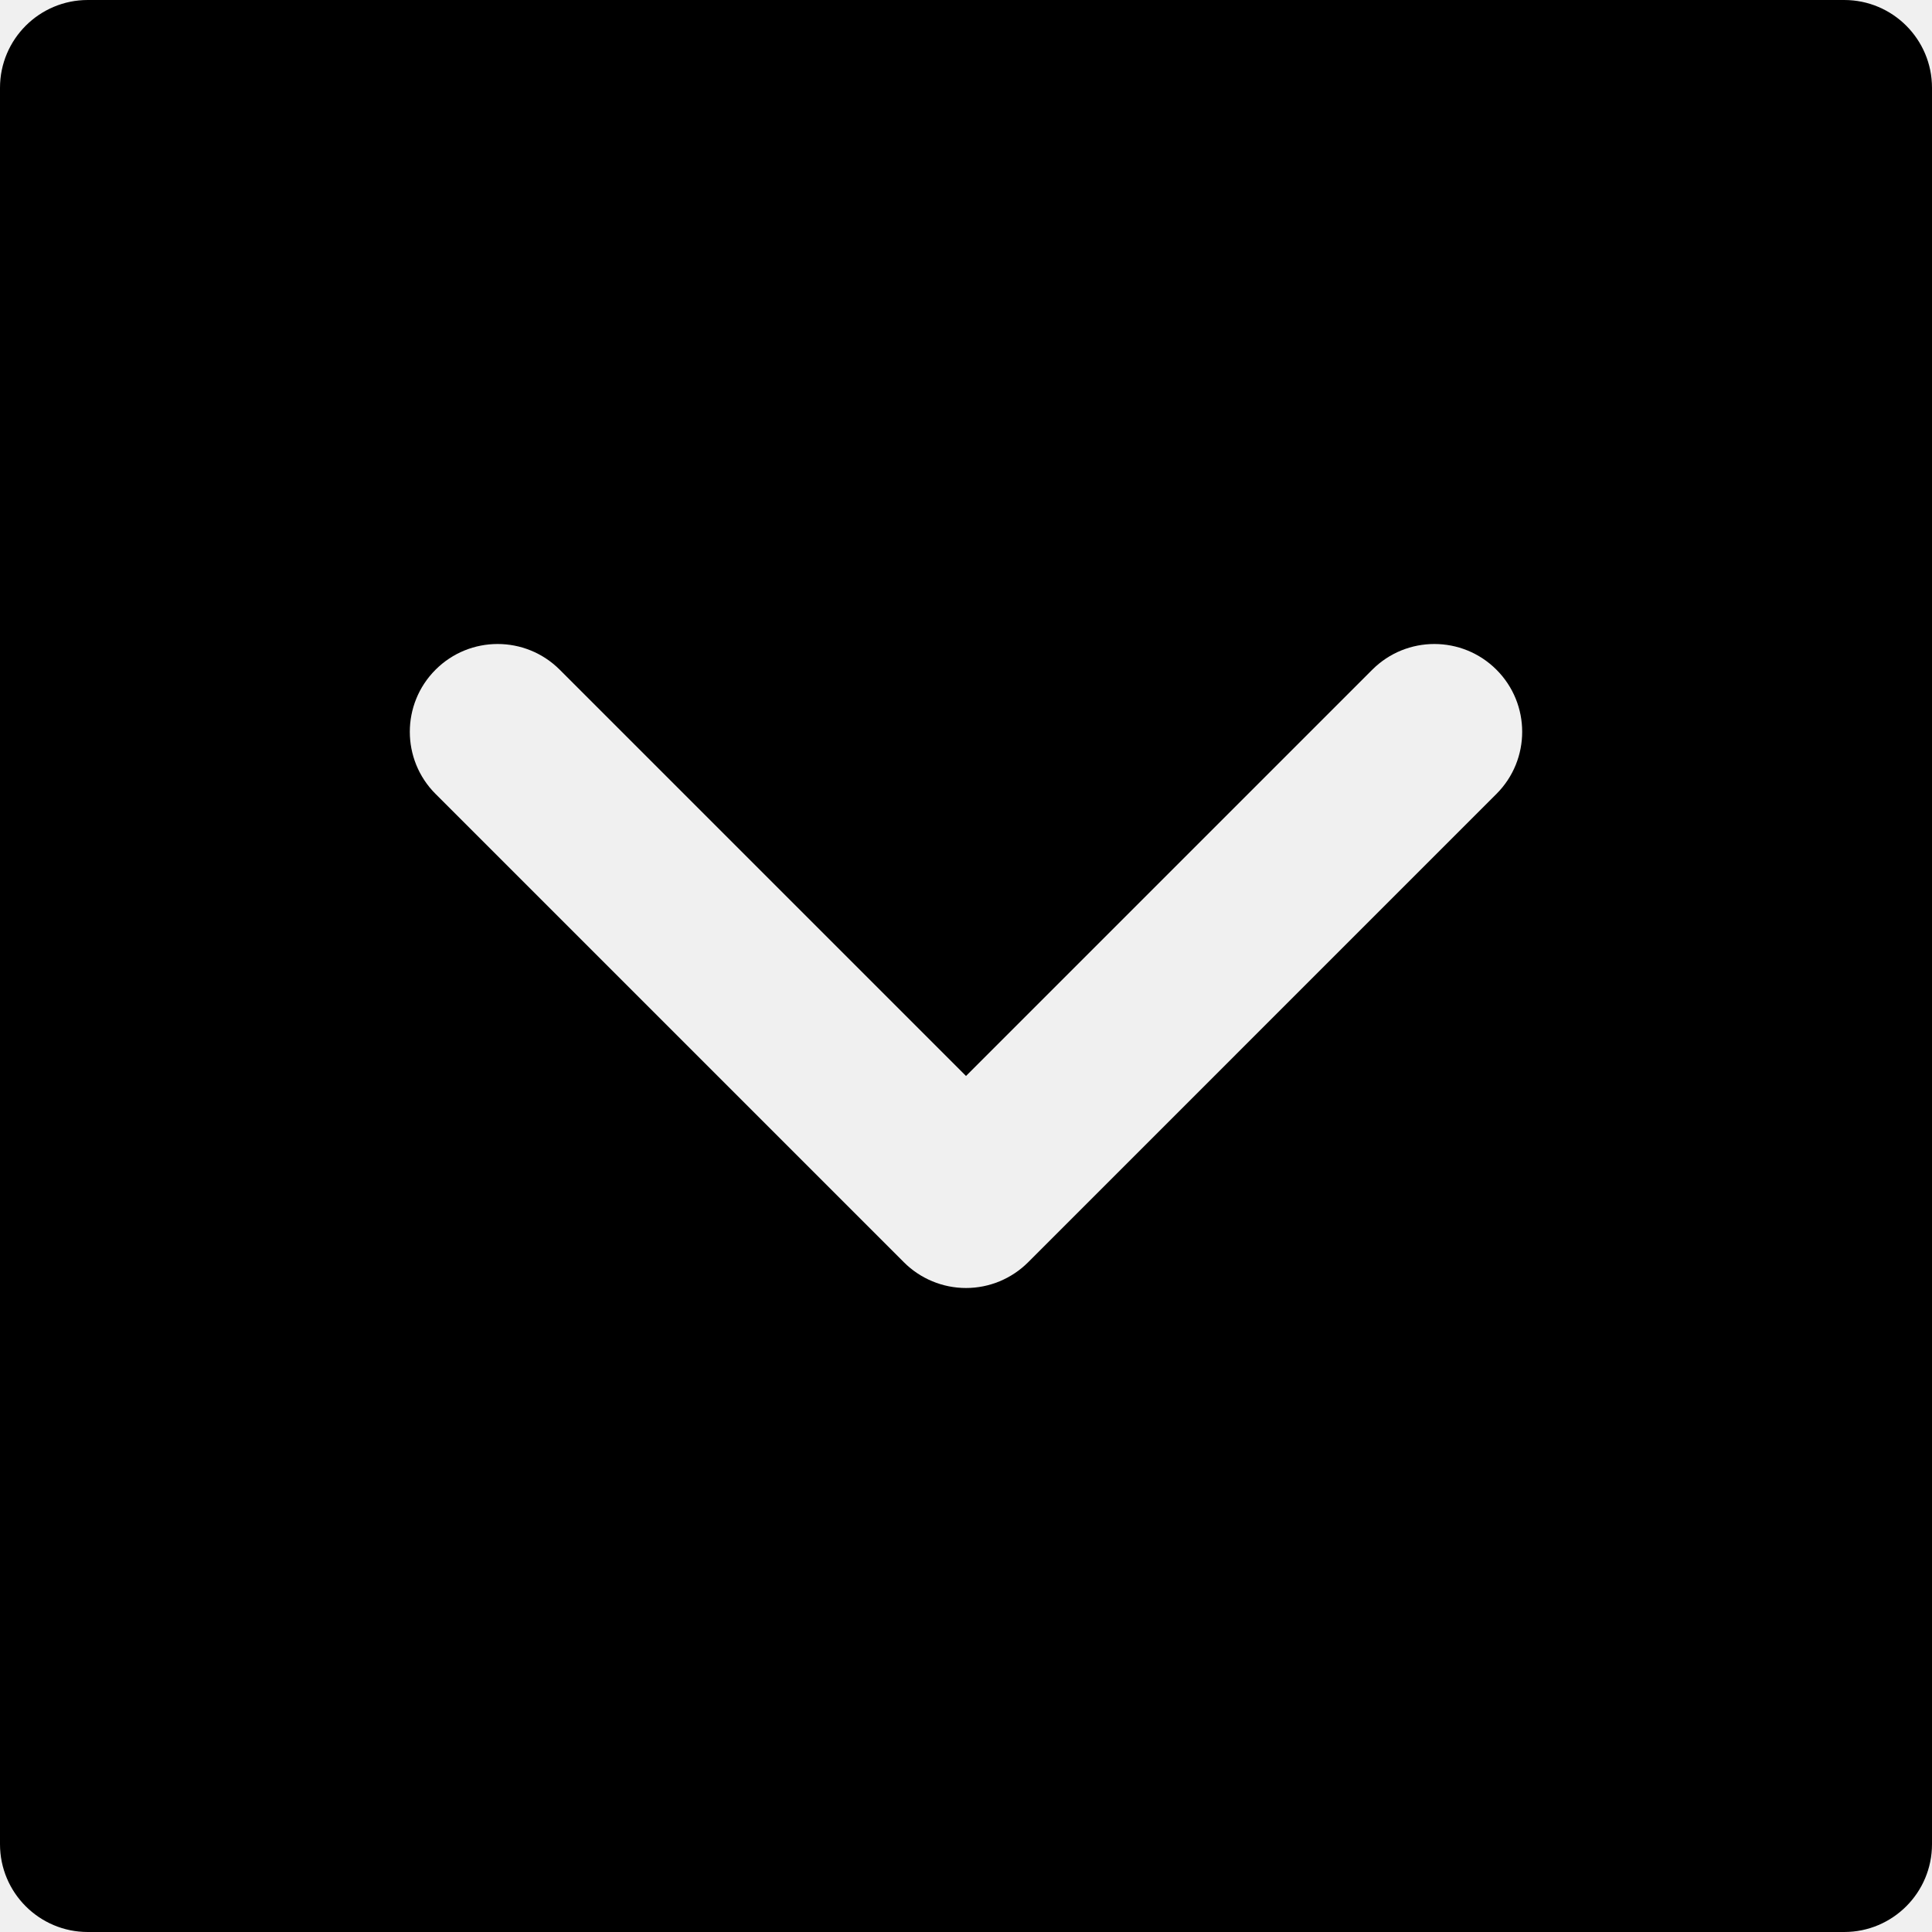
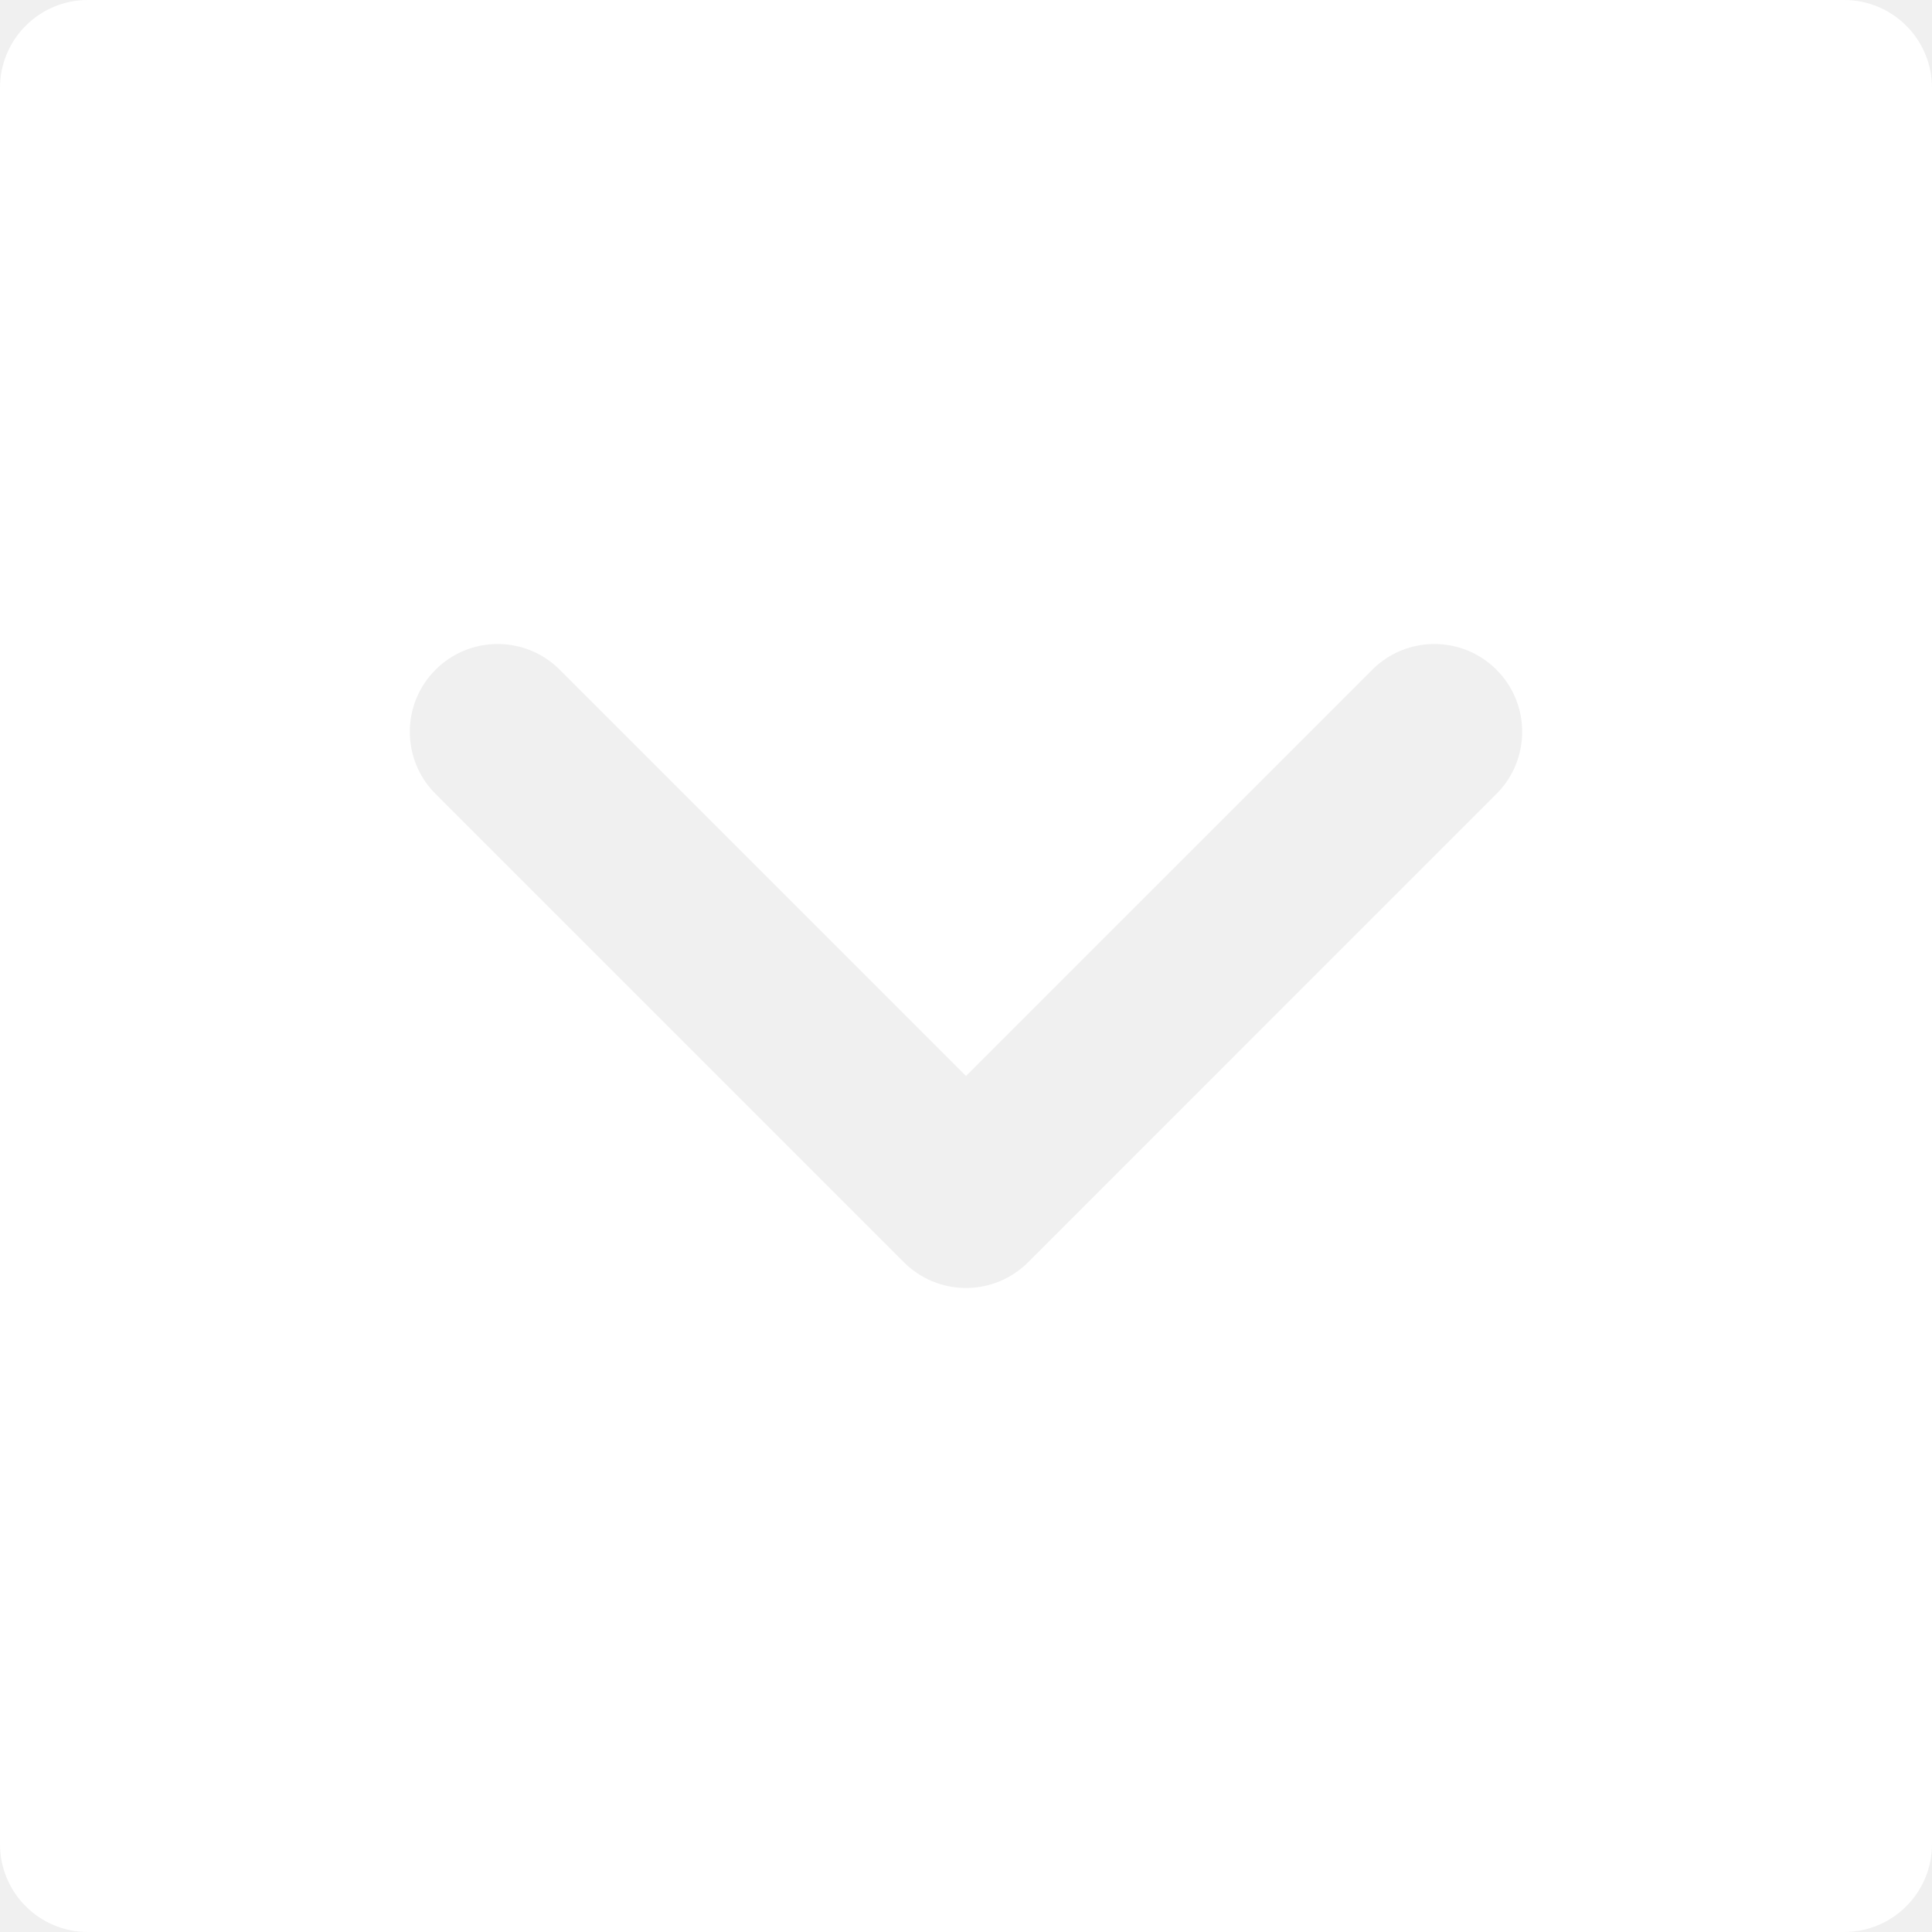
- <svg xmlns="http://www.w3.org/2000/svg" fill="#000000" height="800px" width="800px" version="1.1" id="Layer_1" viewBox="0 0 330 330" xml:space="preserve">
+ <svg xmlns="http://www.w3.org/2000/svg" fill="#FFFFFF" height="800px" width="800px" version="1.1" id="Layer_1" viewBox="0 0 330 330" xml:space="preserve">
  <path id="XMLID_24_" d="M315,0H15C6.716,0,0,6.716,0,15v300c0,8.284,6.716,15,15,15h300c8.284,0,15-6.716,15-15V15  C330,6.716,323.284,0,315,0z M255.606,135.606l-79.998,80c-2.813,2.813-6.628,4.394-10.606,4.394c-3.979,0-7.793-1.58-10.607-4.394  l-80.002-80c-5.858-5.857-5.858-15.355,0-21.213c5.857-5.858,15.355-5.858,21.213,0l69.396,69.393l69.392-69.393  c5.857-5.858,15.355-5.858,21.213,0C261.465,120.251,261.465,129.749,255.606,135.606z" />
</svg>
